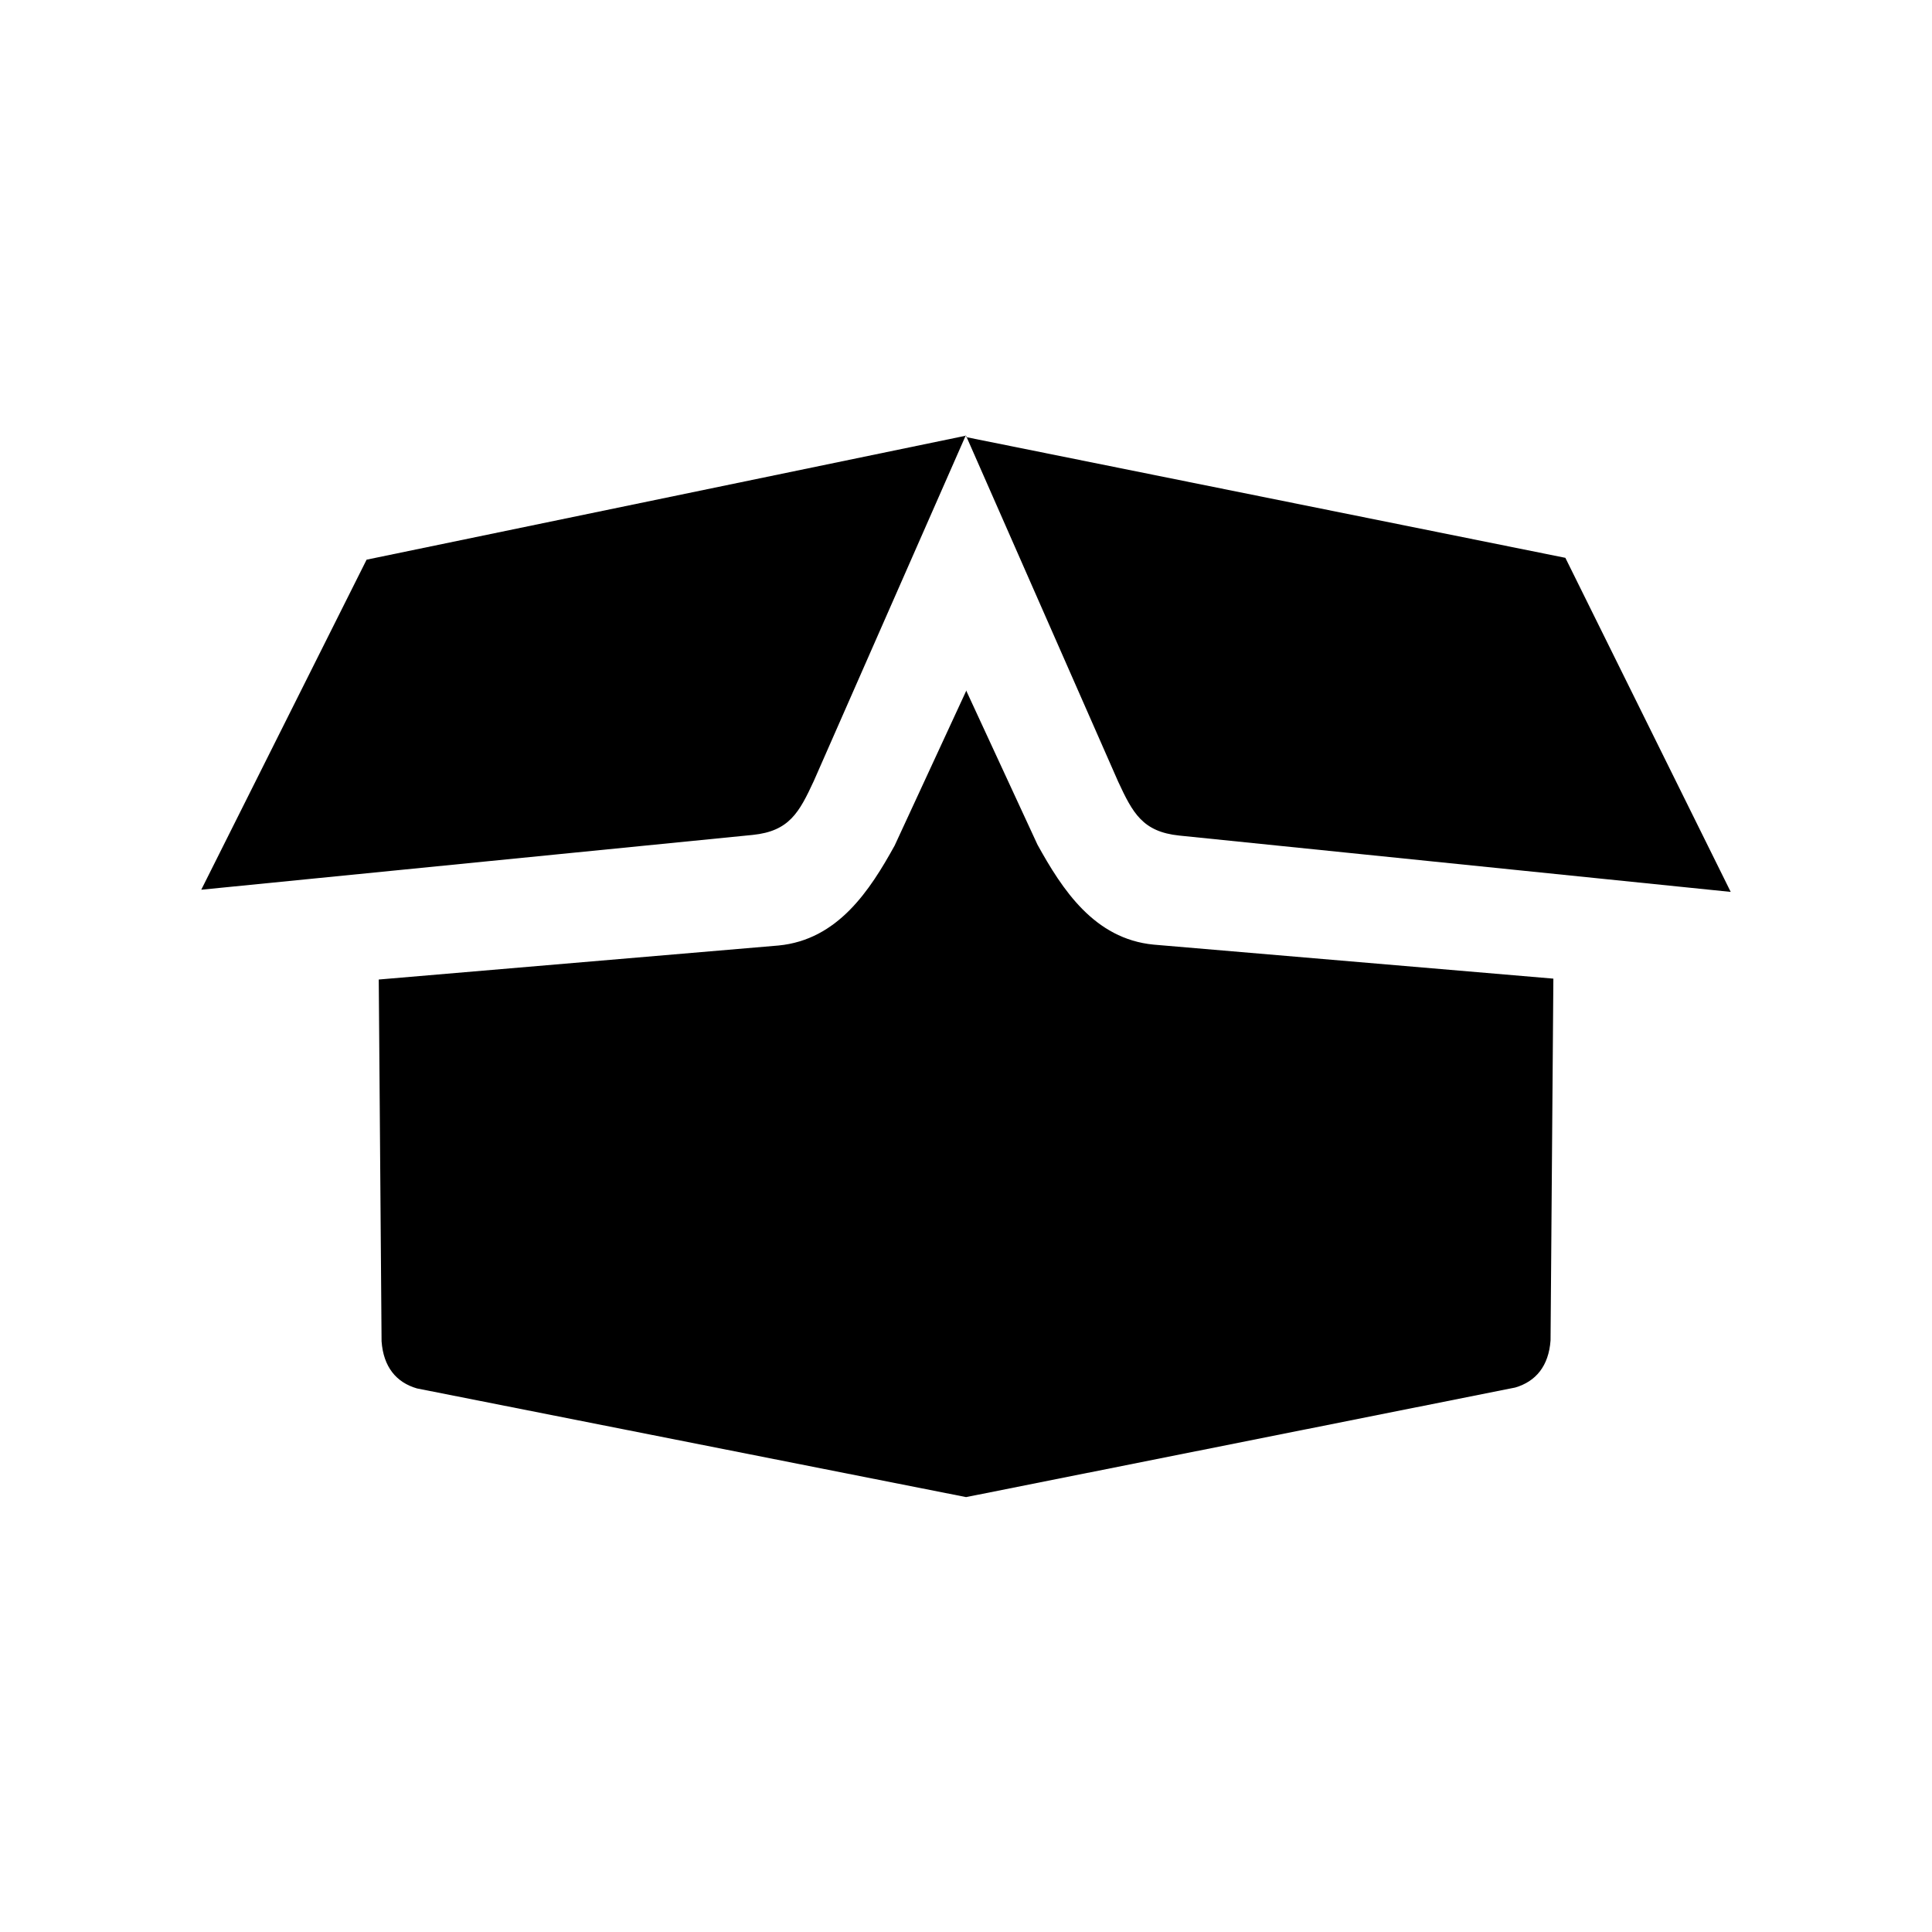
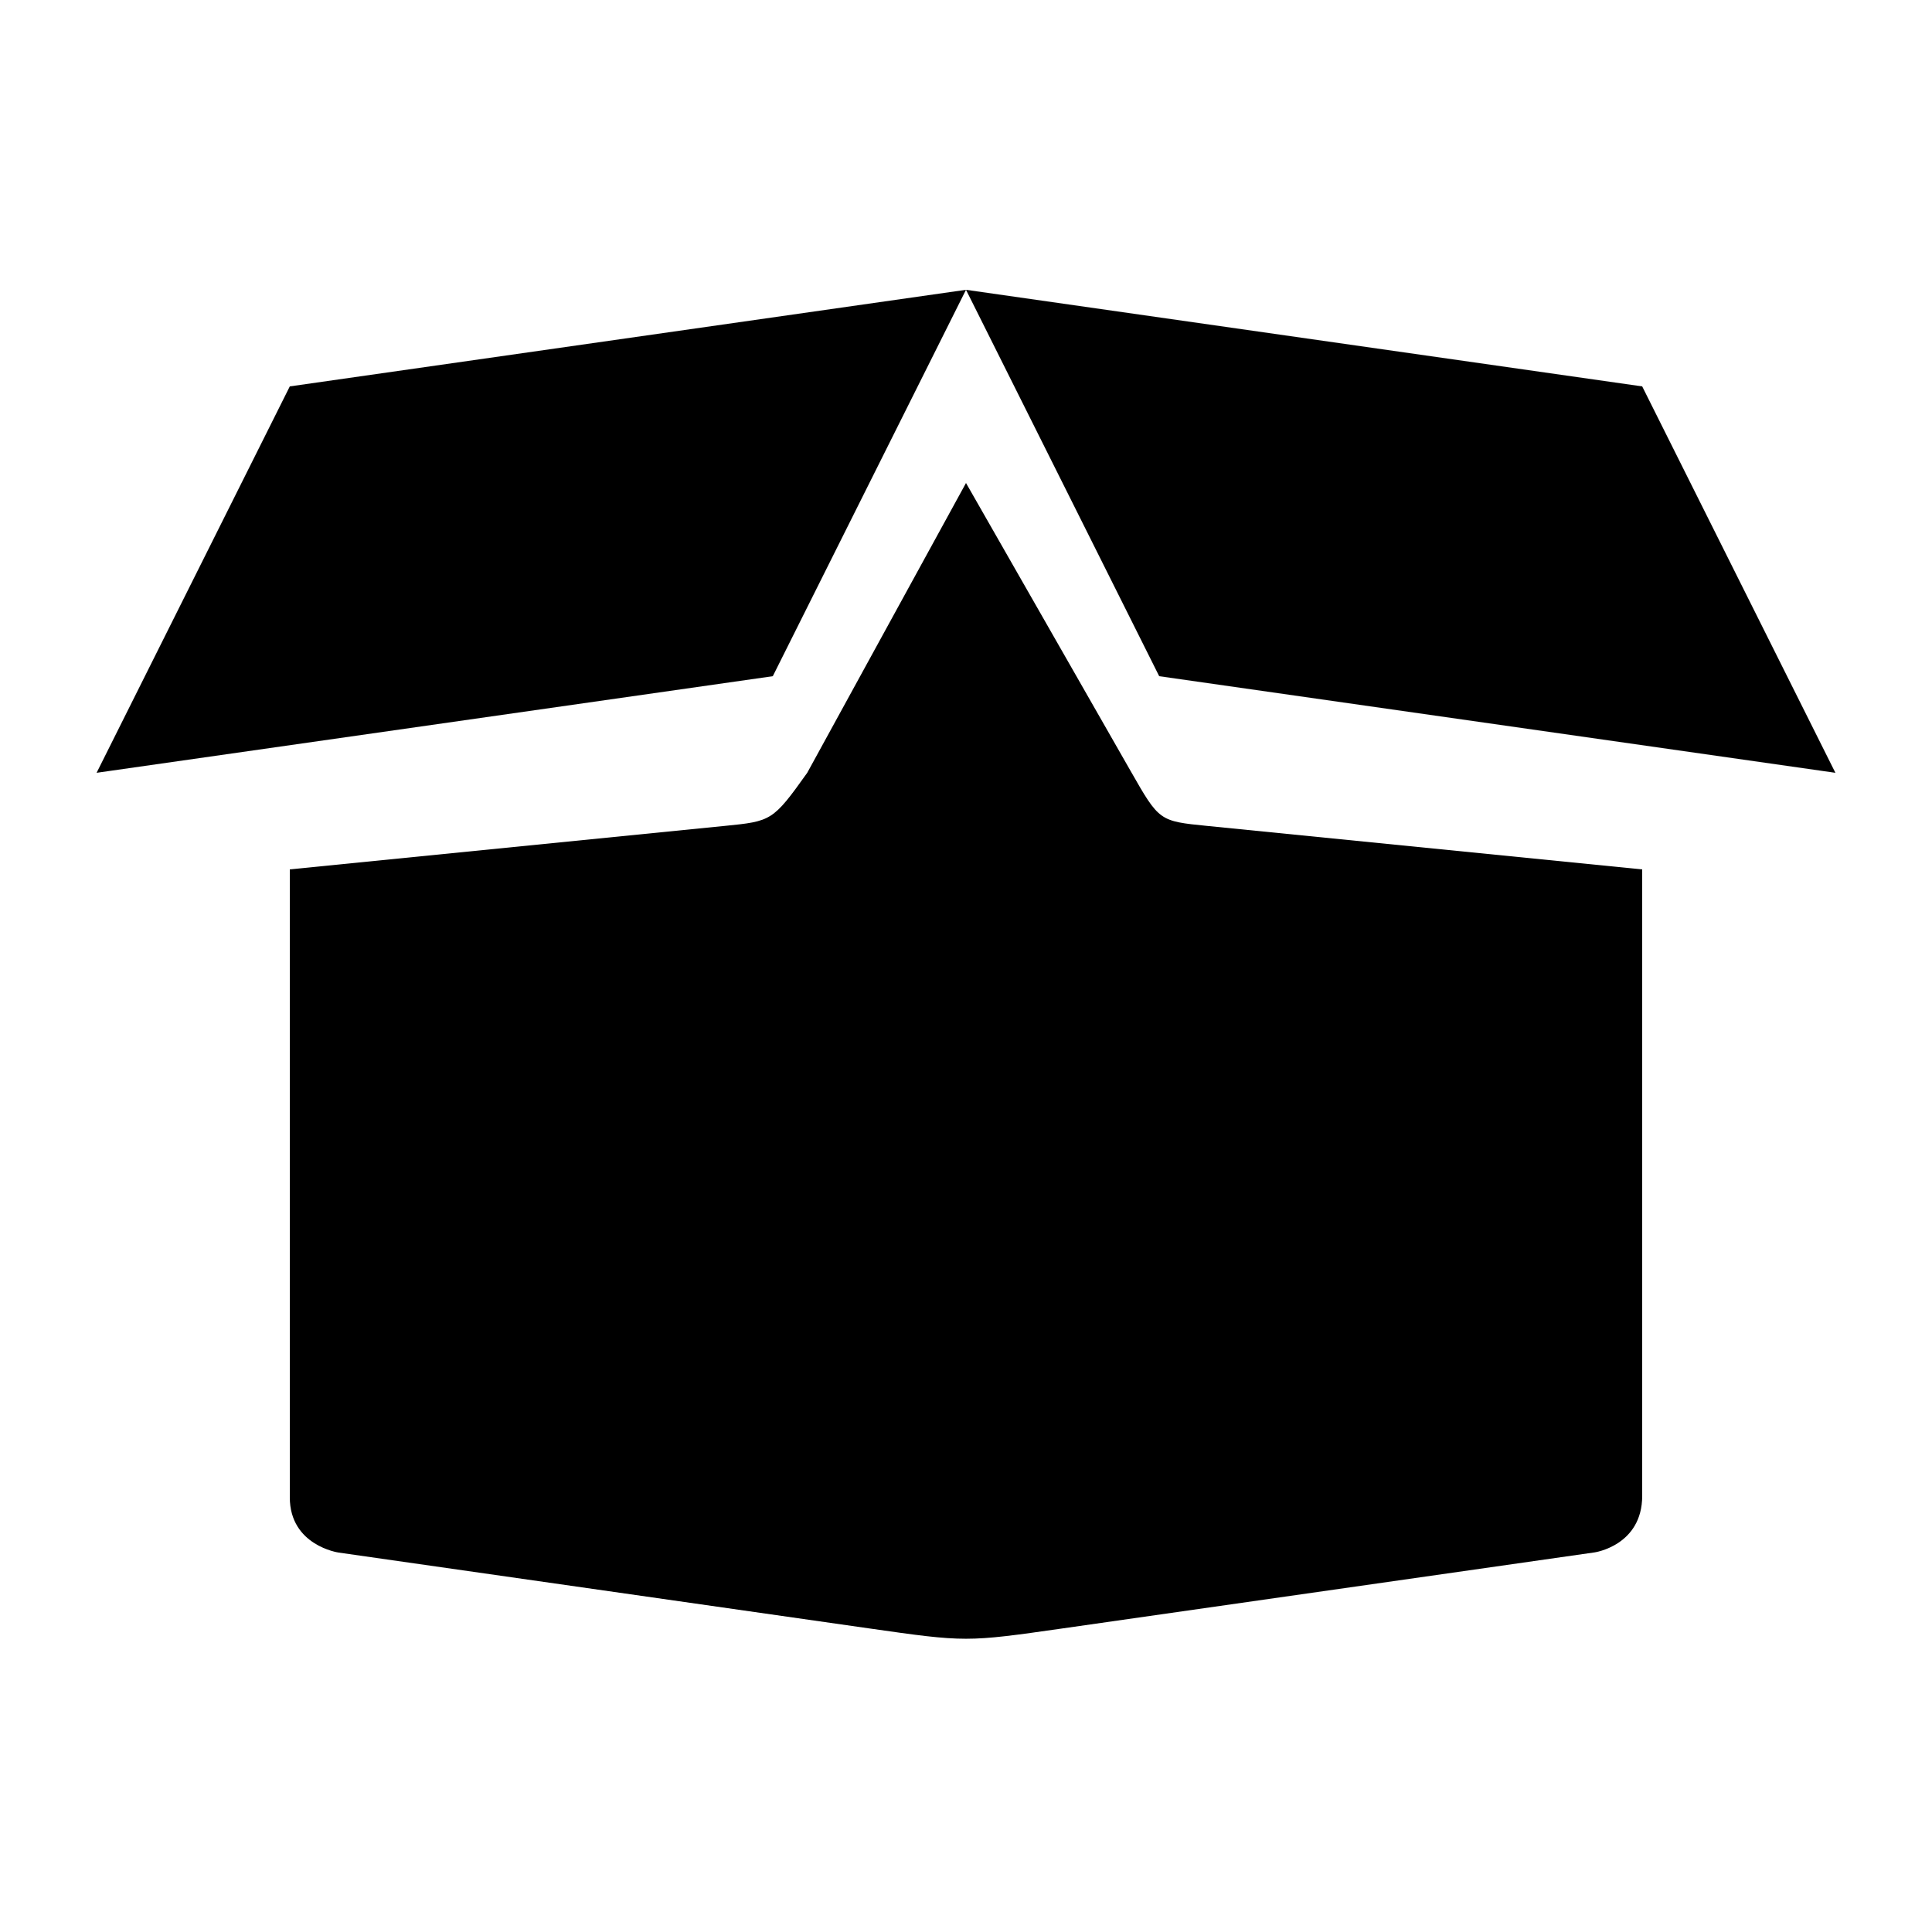
- <svg xmlns="http://www.w3.org/2000/svg" height="48" width="48" version="1.1" viewBox="0 0 48 48">
-   <path style="fill:#000000" d="m24 10.824 3.781 8.597c0.361 0.777 0.606 1.243 1.514 1.338l13.704 1.4-4.108-8.3-14.892-3zl-14.892 3.081-4.108 8.2 13.704-1.362c0.908-0.094 1.153-0.561 1.514-1.338l3.782-8.6zm0 6.351-1.773 3.833c-0.613 1.109-1.409 2.341-2.886 2.483l-9.931 0.845 0.07 8.988c0.046 0.637 0.365 1.022 0.879 1.171l13.643 2.7 13.642-2.722c0.513-0.15 0.833-0.534 0.879-1.171l0.07-8.988-9.931-0.845c-1.477-0.142-2.273-1.375-2.886-2.483l-1.773-3.833z" />
+ <svg xmlns="http://www.w3.org/2000/svg" width="50" height="50" version="1.1" viewBox="0 0 50 50">
+   <path d="m25 7.5l5 10 17.5 2.5-5-10-17.5-2.5zl-17.5 2.5-5 10 17.5-2.5 5-10zm0 5l-4.109 7.5c-0.891 1.25-0.929 1.254-2.141 1.375l-11.25 1.125v16.25c0 1.25 1.262 1.43 1.262 1.43l13.717 1.961c2.522 0.36 2.522 0.359 5.037 0l13.75-1.965s1.234-0.175 1.234-1.465v-16.211l-11.256-1.125c-1.245-0.124-1.243-0.125-1.984-1.422l-4.26-7.453z" />
</svg>
